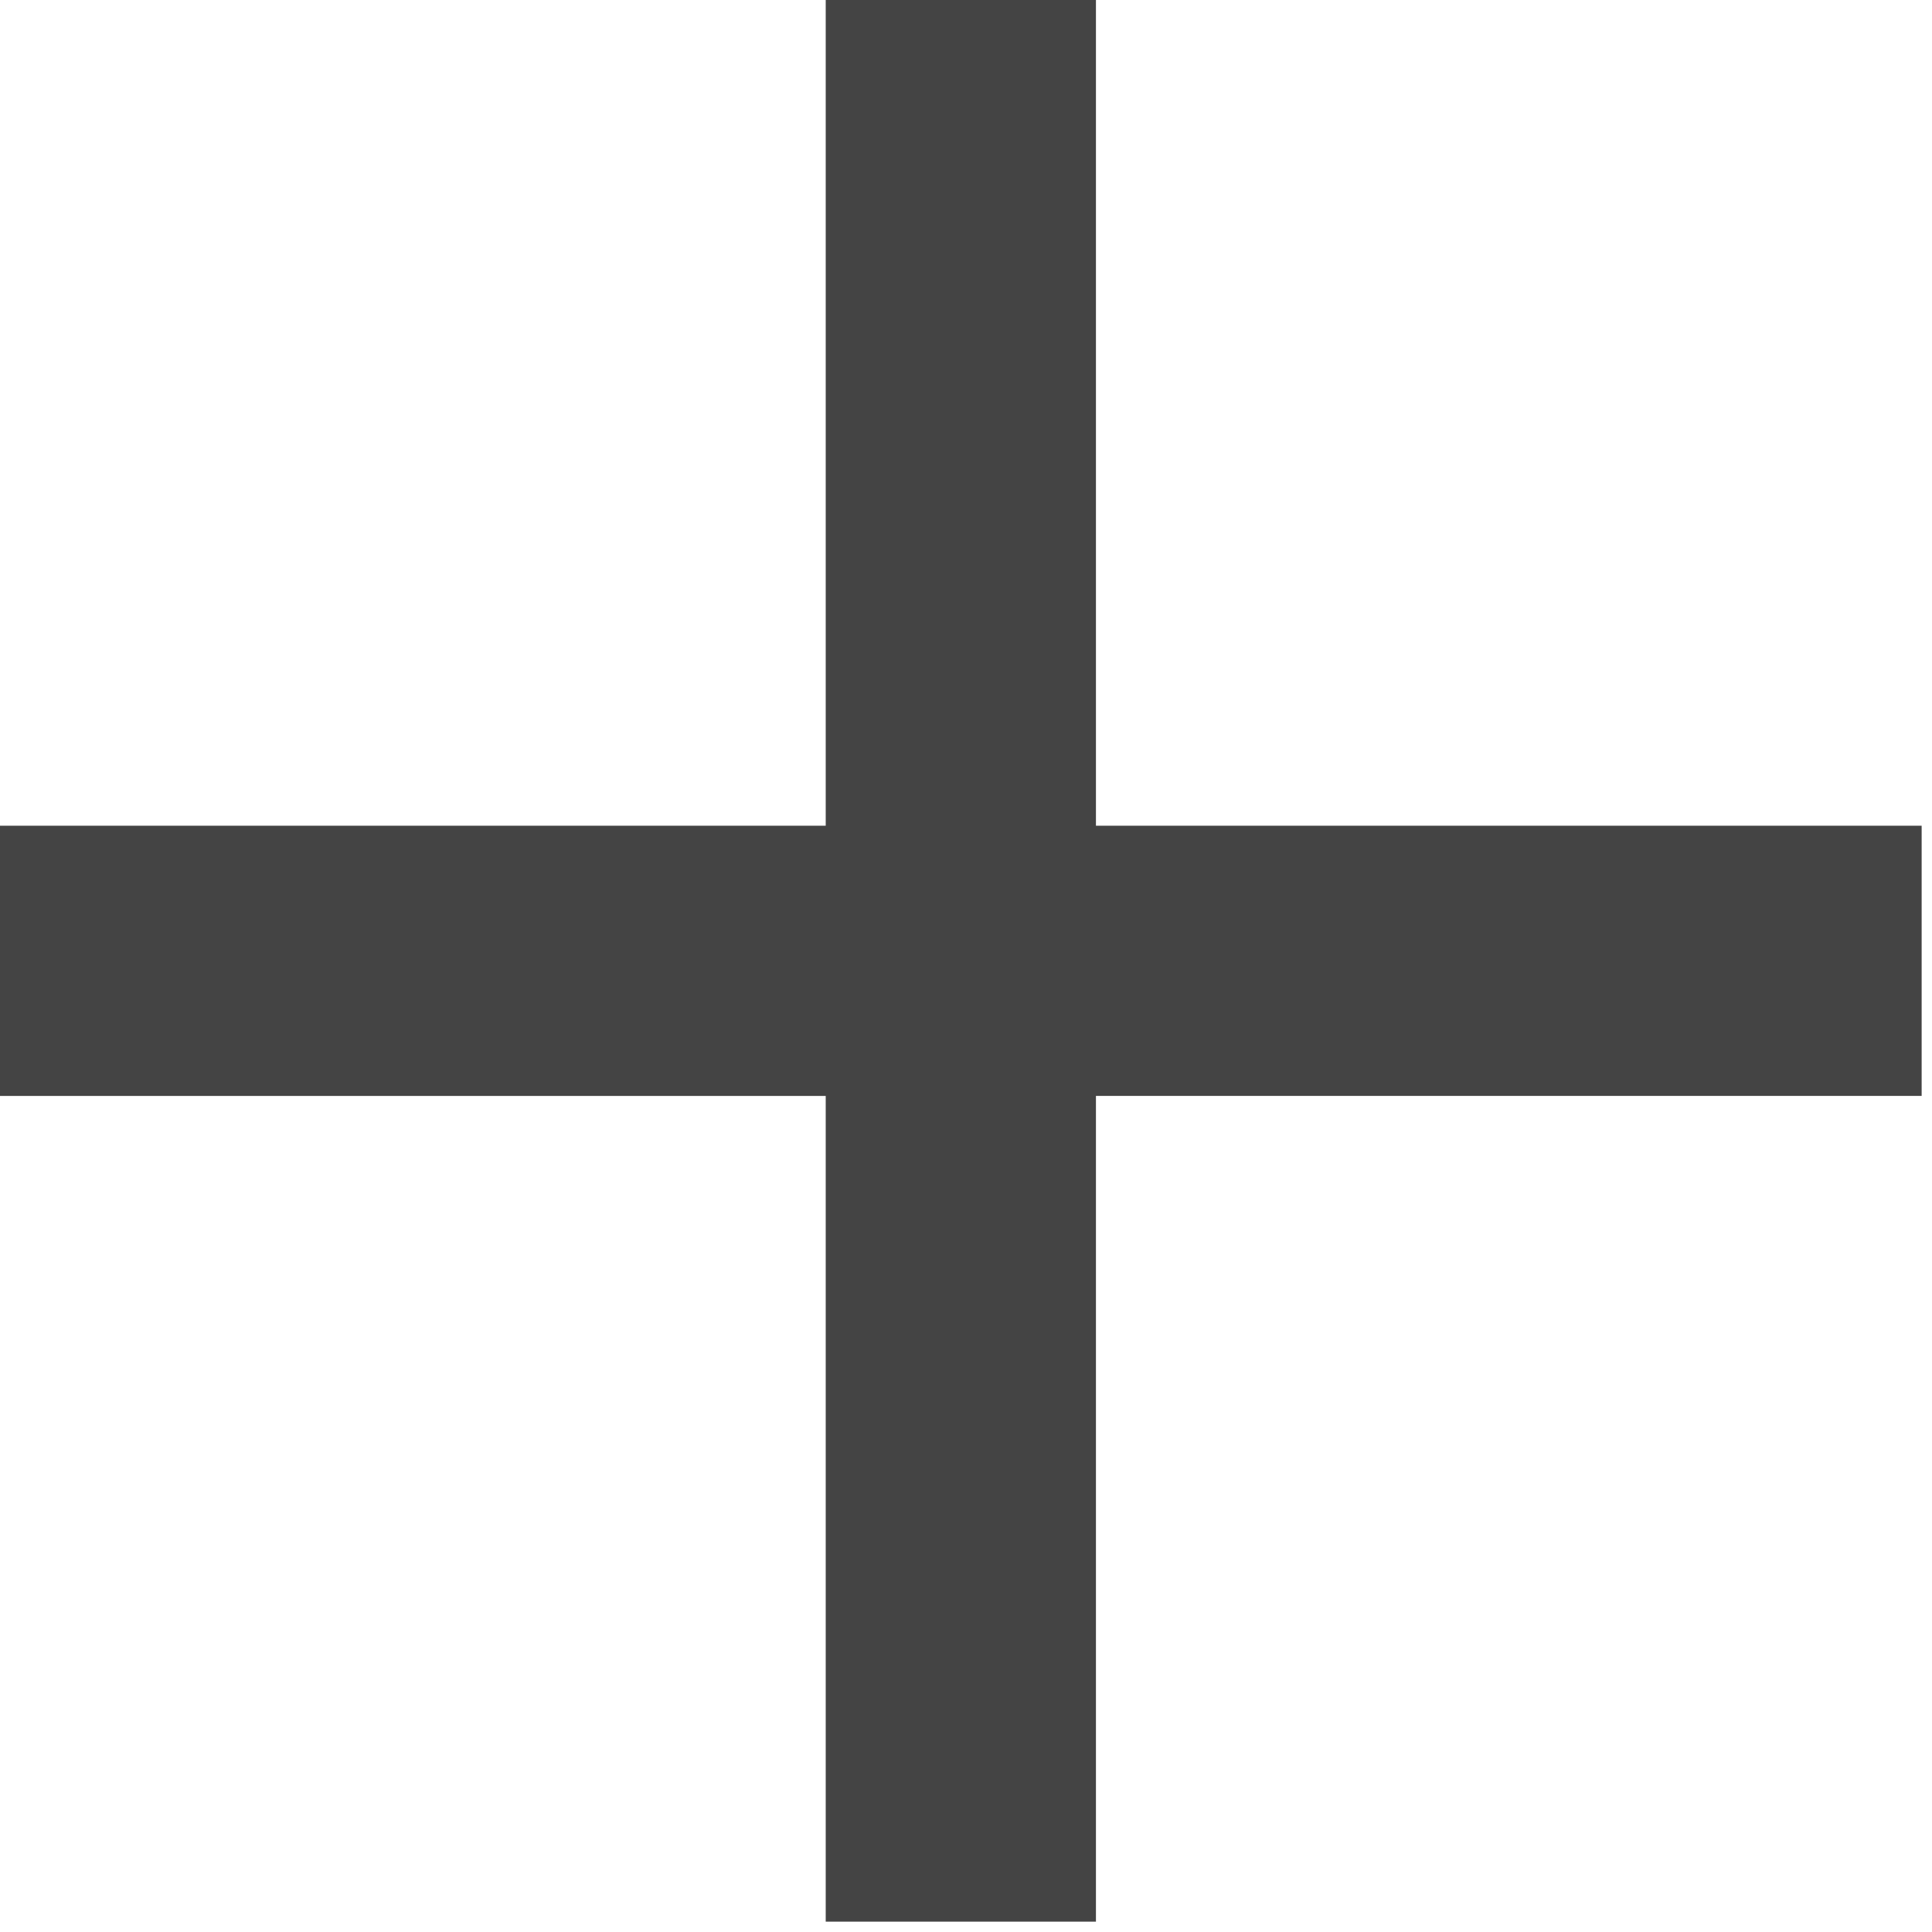
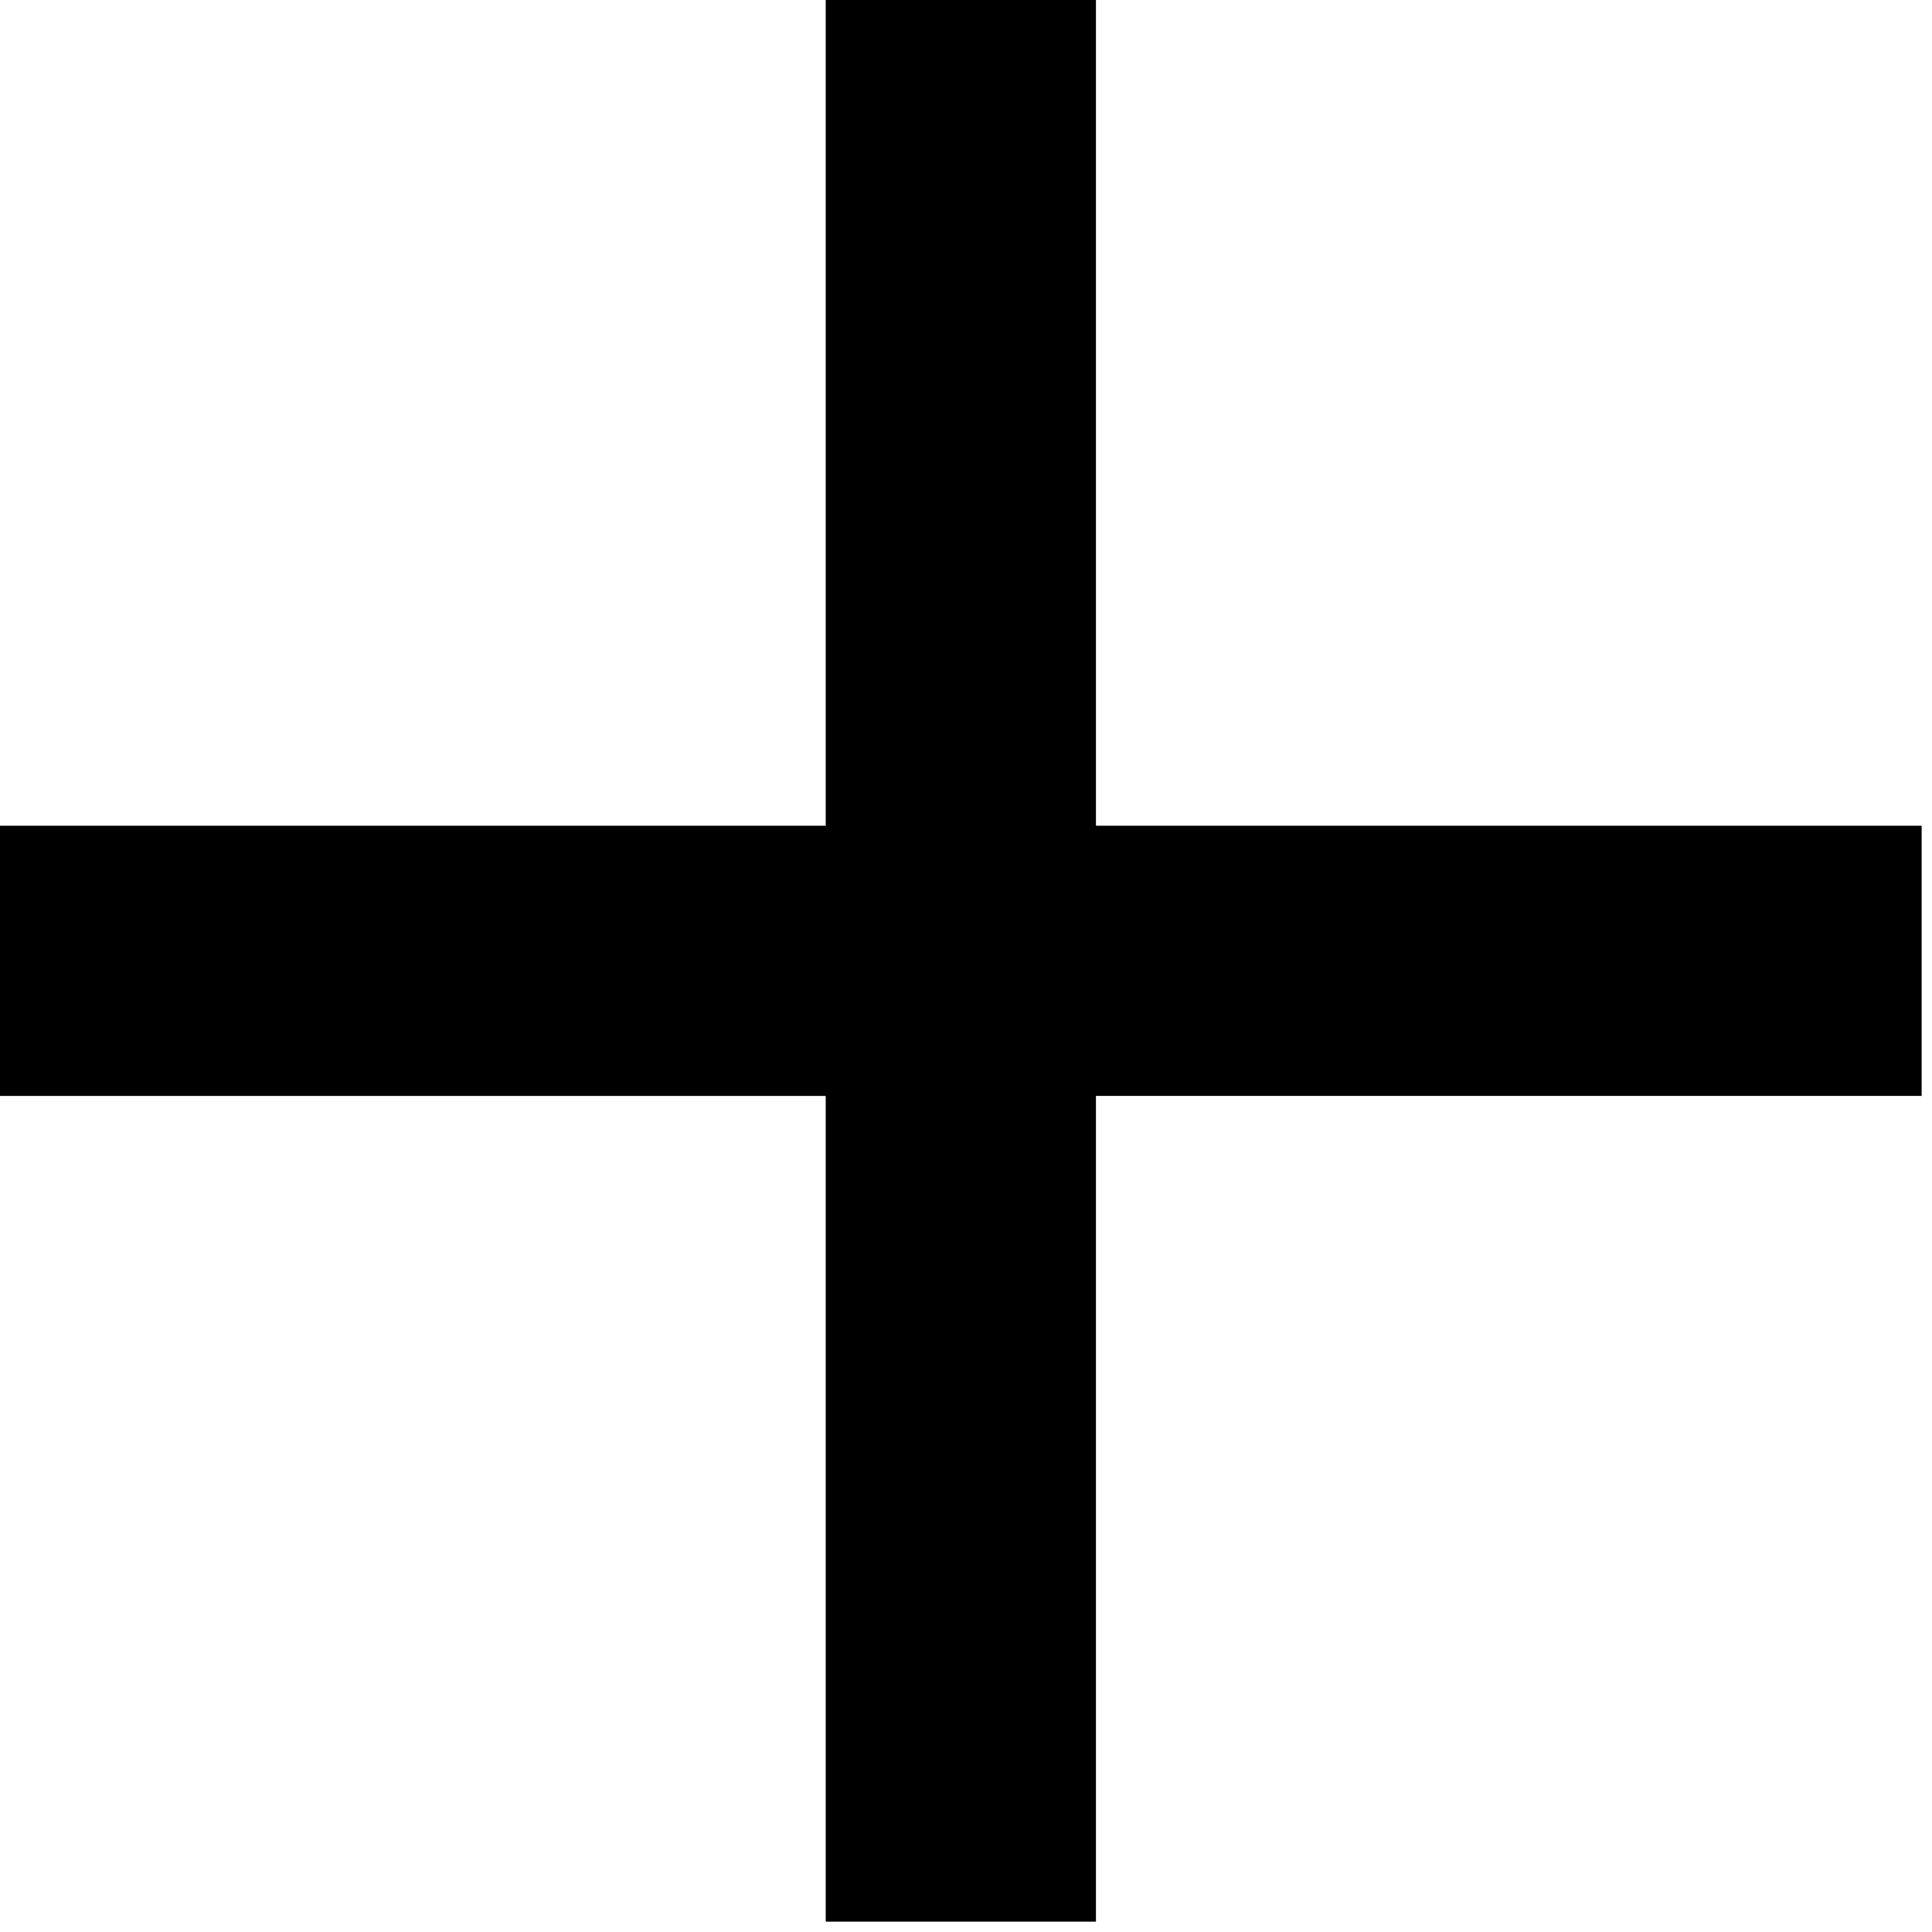
<svg xmlns="http://www.w3.org/2000/svg" version="1.1" id="Layer_1" x="0px" y="0px" width="128px" height="128px" viewBox="0 0 128 128" enable-background="new 0 0 128 128" xml:space="preserve">
-   <path fill="#444444" d="M54.706,0v54.706H0v17.903h54.706v54.705h17.903V72.607h54.705V54.706H72.609V0H54.706z" />
+   <path d="M54.706,0v54.706H0v17.903h54.706v54.705h17.903V72.607h54.705V54.706H72.609V0H54.706z" />
</svg>
